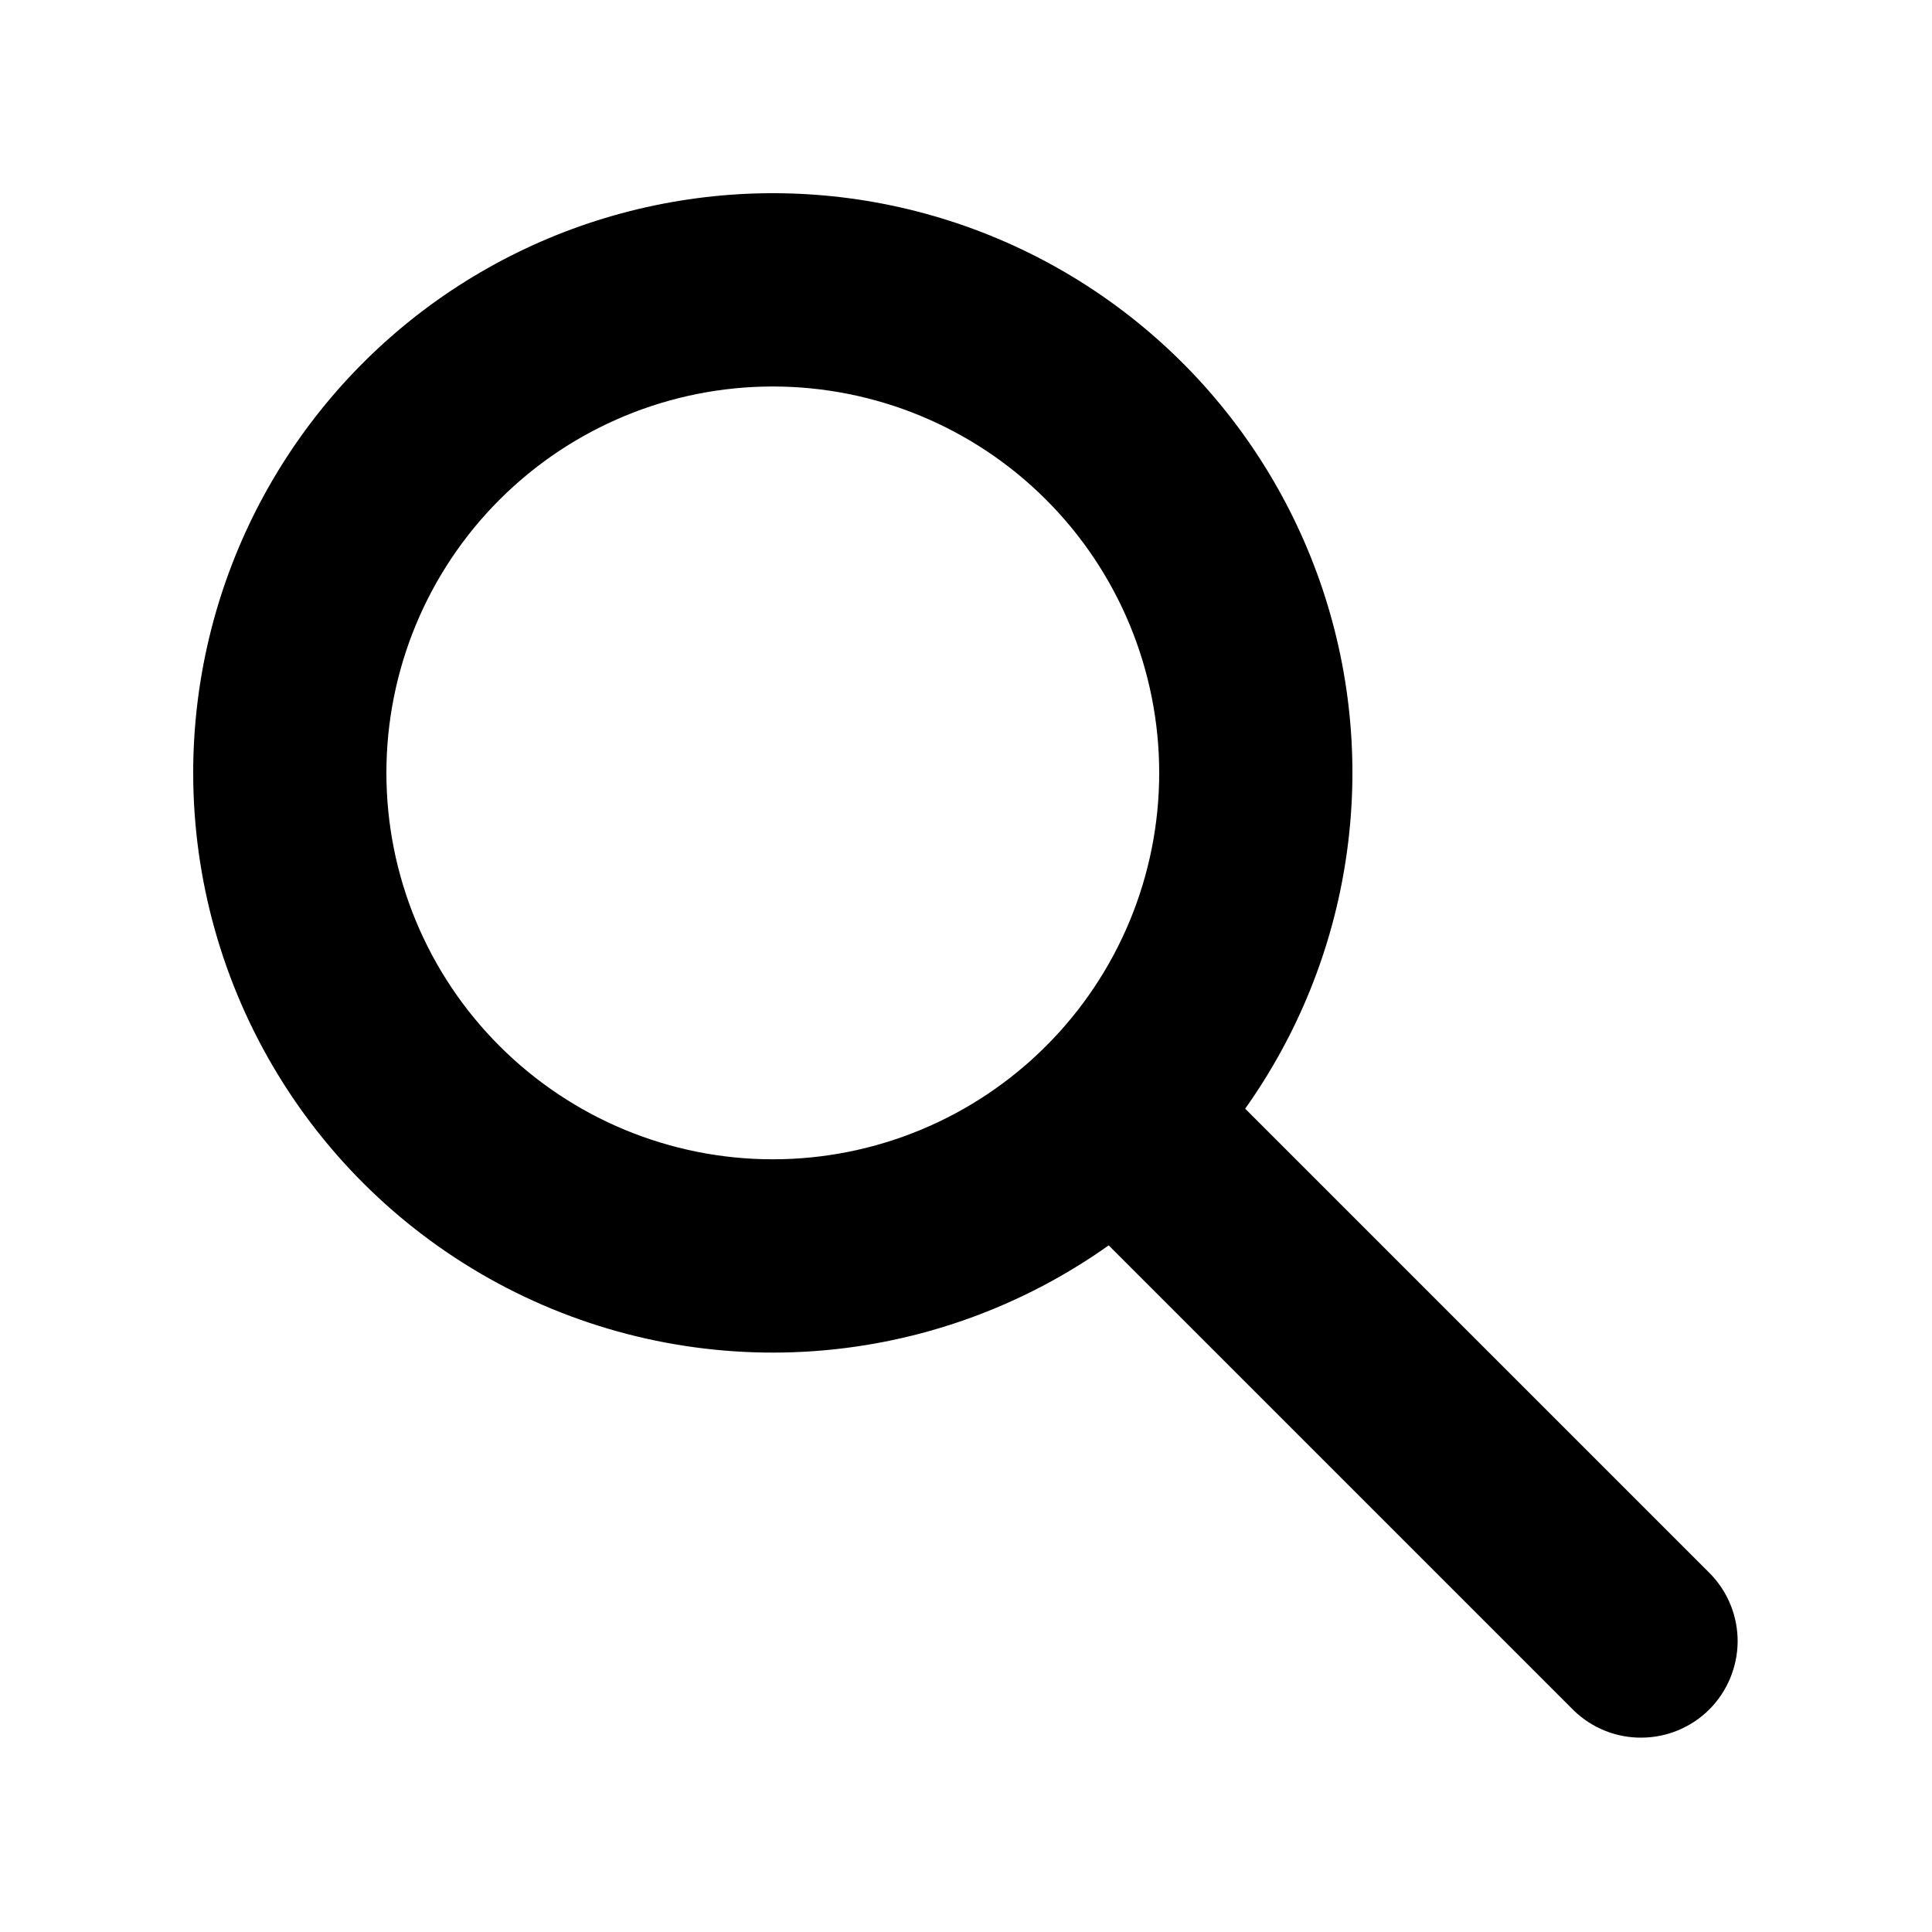
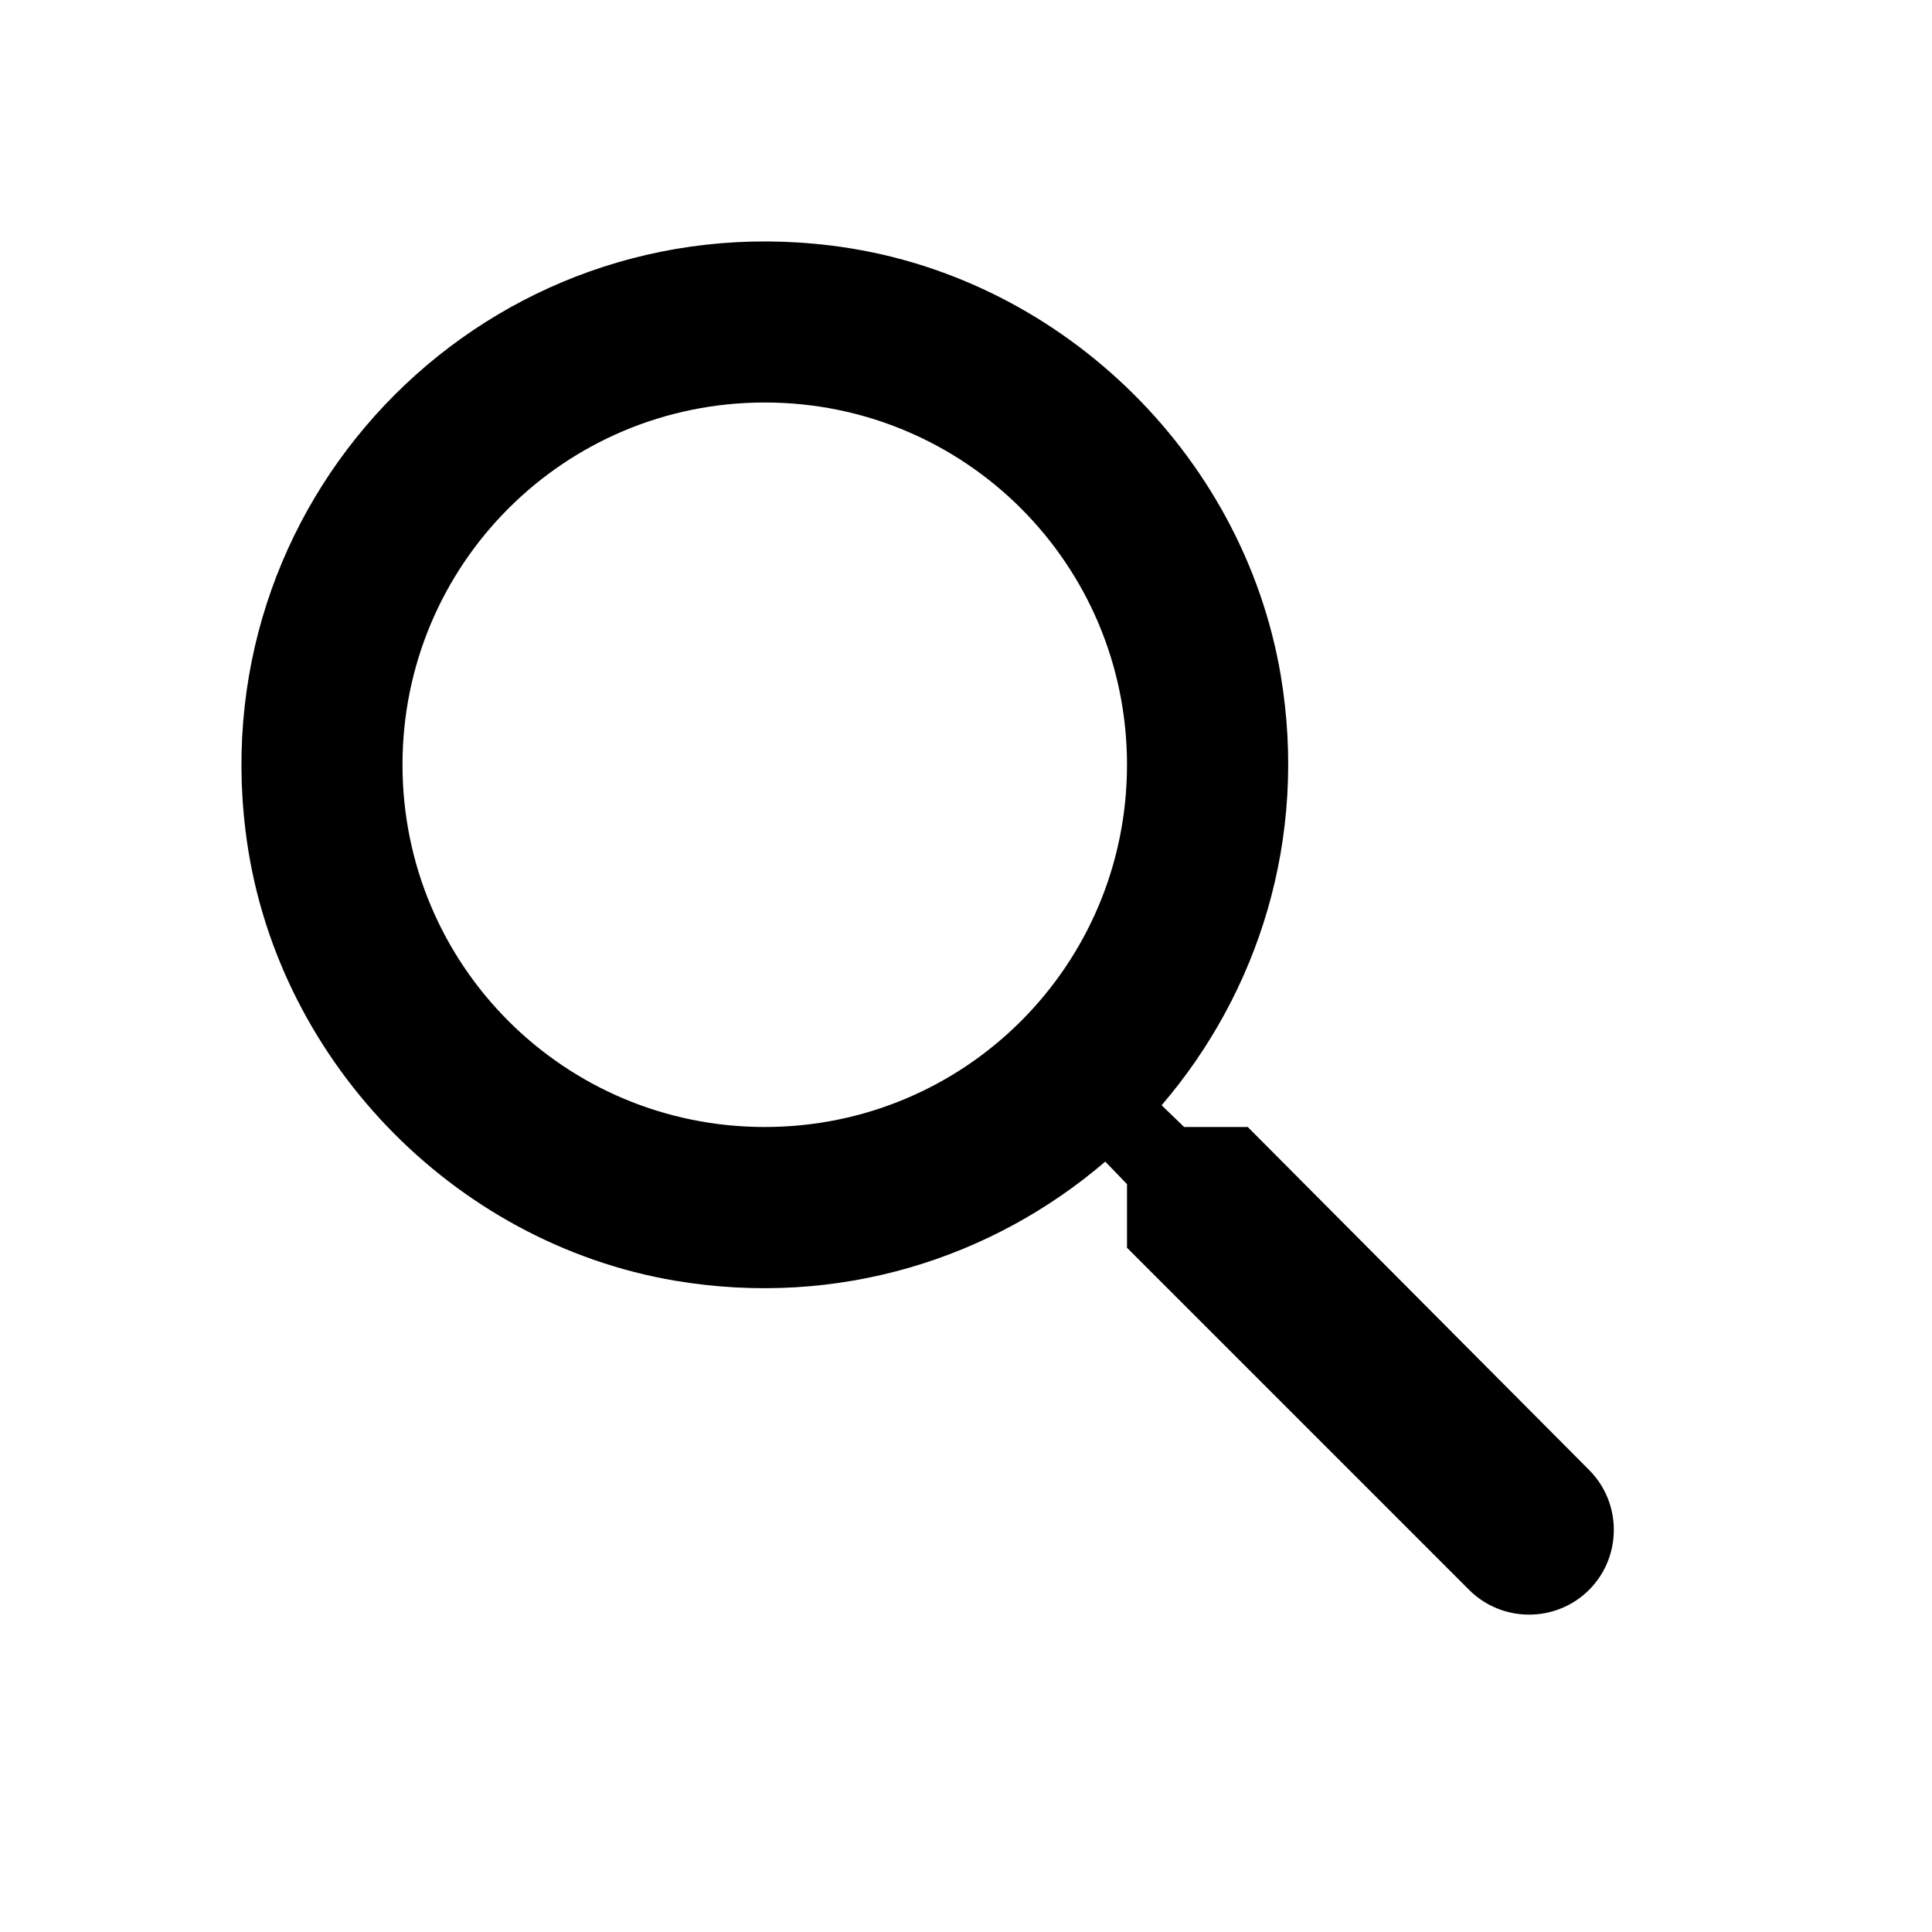
- <svg xmlns="http://www.w3.org/2000/svg" width="20" height="20" viewBox="0 0 20 20">
-   <path fill-rule="evenodd" clip-rule="evenodd" d="M8 4.001C6.939 4.001 5.922 4.422 5.172 5.172C4.421 5.922 4 6.94 4 8.001C4 9.062 4.421 10.079 5.172 10.829C5.922 11.579 6.939 12.001 8 12.001C9.061 12.001 10.078 11.579 10.828 10.829C11.579 10.079 12 9.062 12 8.001C12 6.94 11.579 5.922 10.828 5.172C10.078 4.422 9.061 4.001 8 4.001ZM2 8.001C2 7.056 2.223 6.125 2.65 5.284C3.078 4.442 3.698 3.712 4.46 3.155C5.223 2.598 6.106 2.229 7.038 2.078C7.97 1.926 8.925 1.997 9.824 2.284C10.724 2.571 11.543 3.067 12.215 3.73C12.887 4.393 13.393 5.206 13.692 6.102C13.991 6.998 14.074 7.951 13.934 8.885C13.795 9.819 13.437 10.707 12.89 11.477L17.707 16.294C17.889 16.482 17.99 16.735 17.988 16.997C17.985 17.259 17.88 17.51 17.695 17.696C17.509 17.881 17.259 17.986 16.996 17.988C16.734 17.991 16.482 17.89 16.293 17.708L11.477 12.892C10.579 13.53 9.523 13.909 8.425 13.987C7.326 14.065 6.227 13.839 5.248 13.334C4.27 12.829 3.449 12.064 2.876 11.123C2.303 10.182 2 9.102 2 8.001Z" />
+ <svg xmlns="http://www.w3.org/2000/svg" width="24" height="24" viewBox="0 0 24 24">
+   <path d="M15.5 14h-.79l-.28-.27c1.2-1.4 1.82-3.31 1.48-5.34-.47-2.78-2.79-5-5.59-5.34-4.23-.52-7.79 3.04-7.27 7.27.34 2.8 2.56 5.12 5.34 5.59 2.03.34 3.94-.28 5.34-1.48l.27.28v.79l4.25 4.25c.41.41 1.08.41 1.49 0 .41-.41.41-1.08 0-1.49L15.5 14zm-6 0C7.01 14 5 11.99 5 9.5S7.01 5 9.5 5 14 7.01 14 9.5 11.99 14 9.5 14z" />
</svg>
